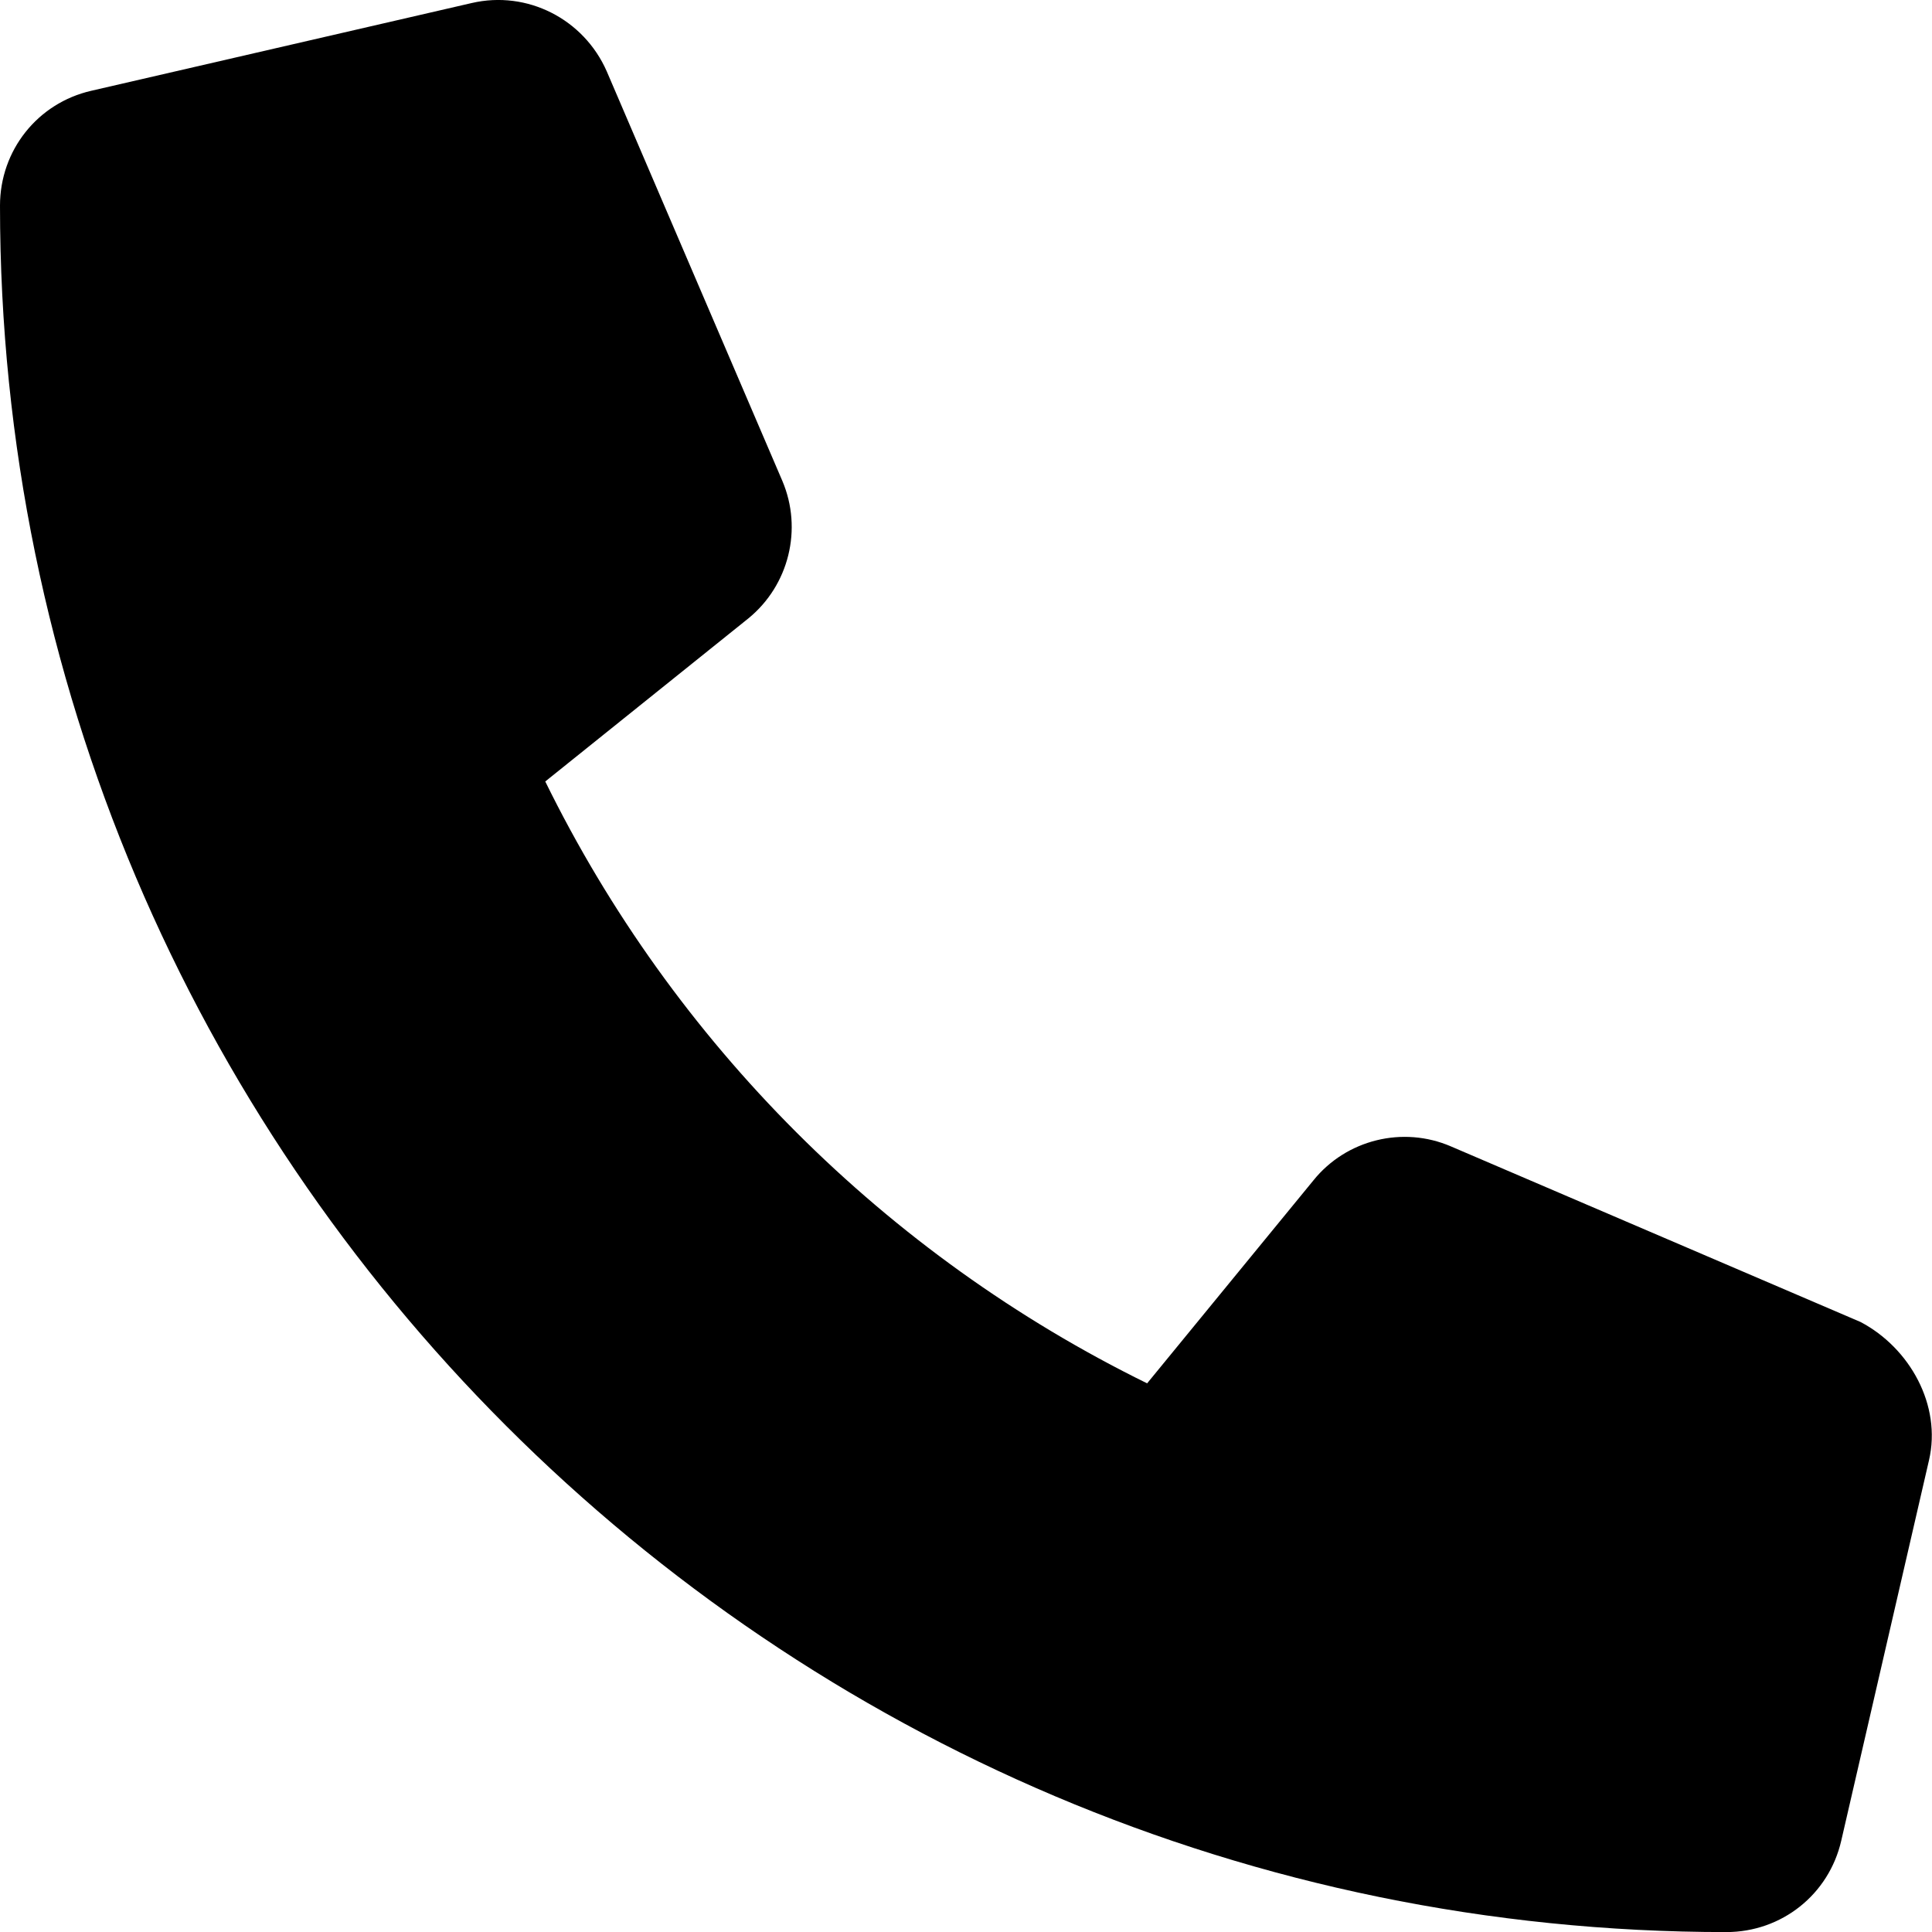
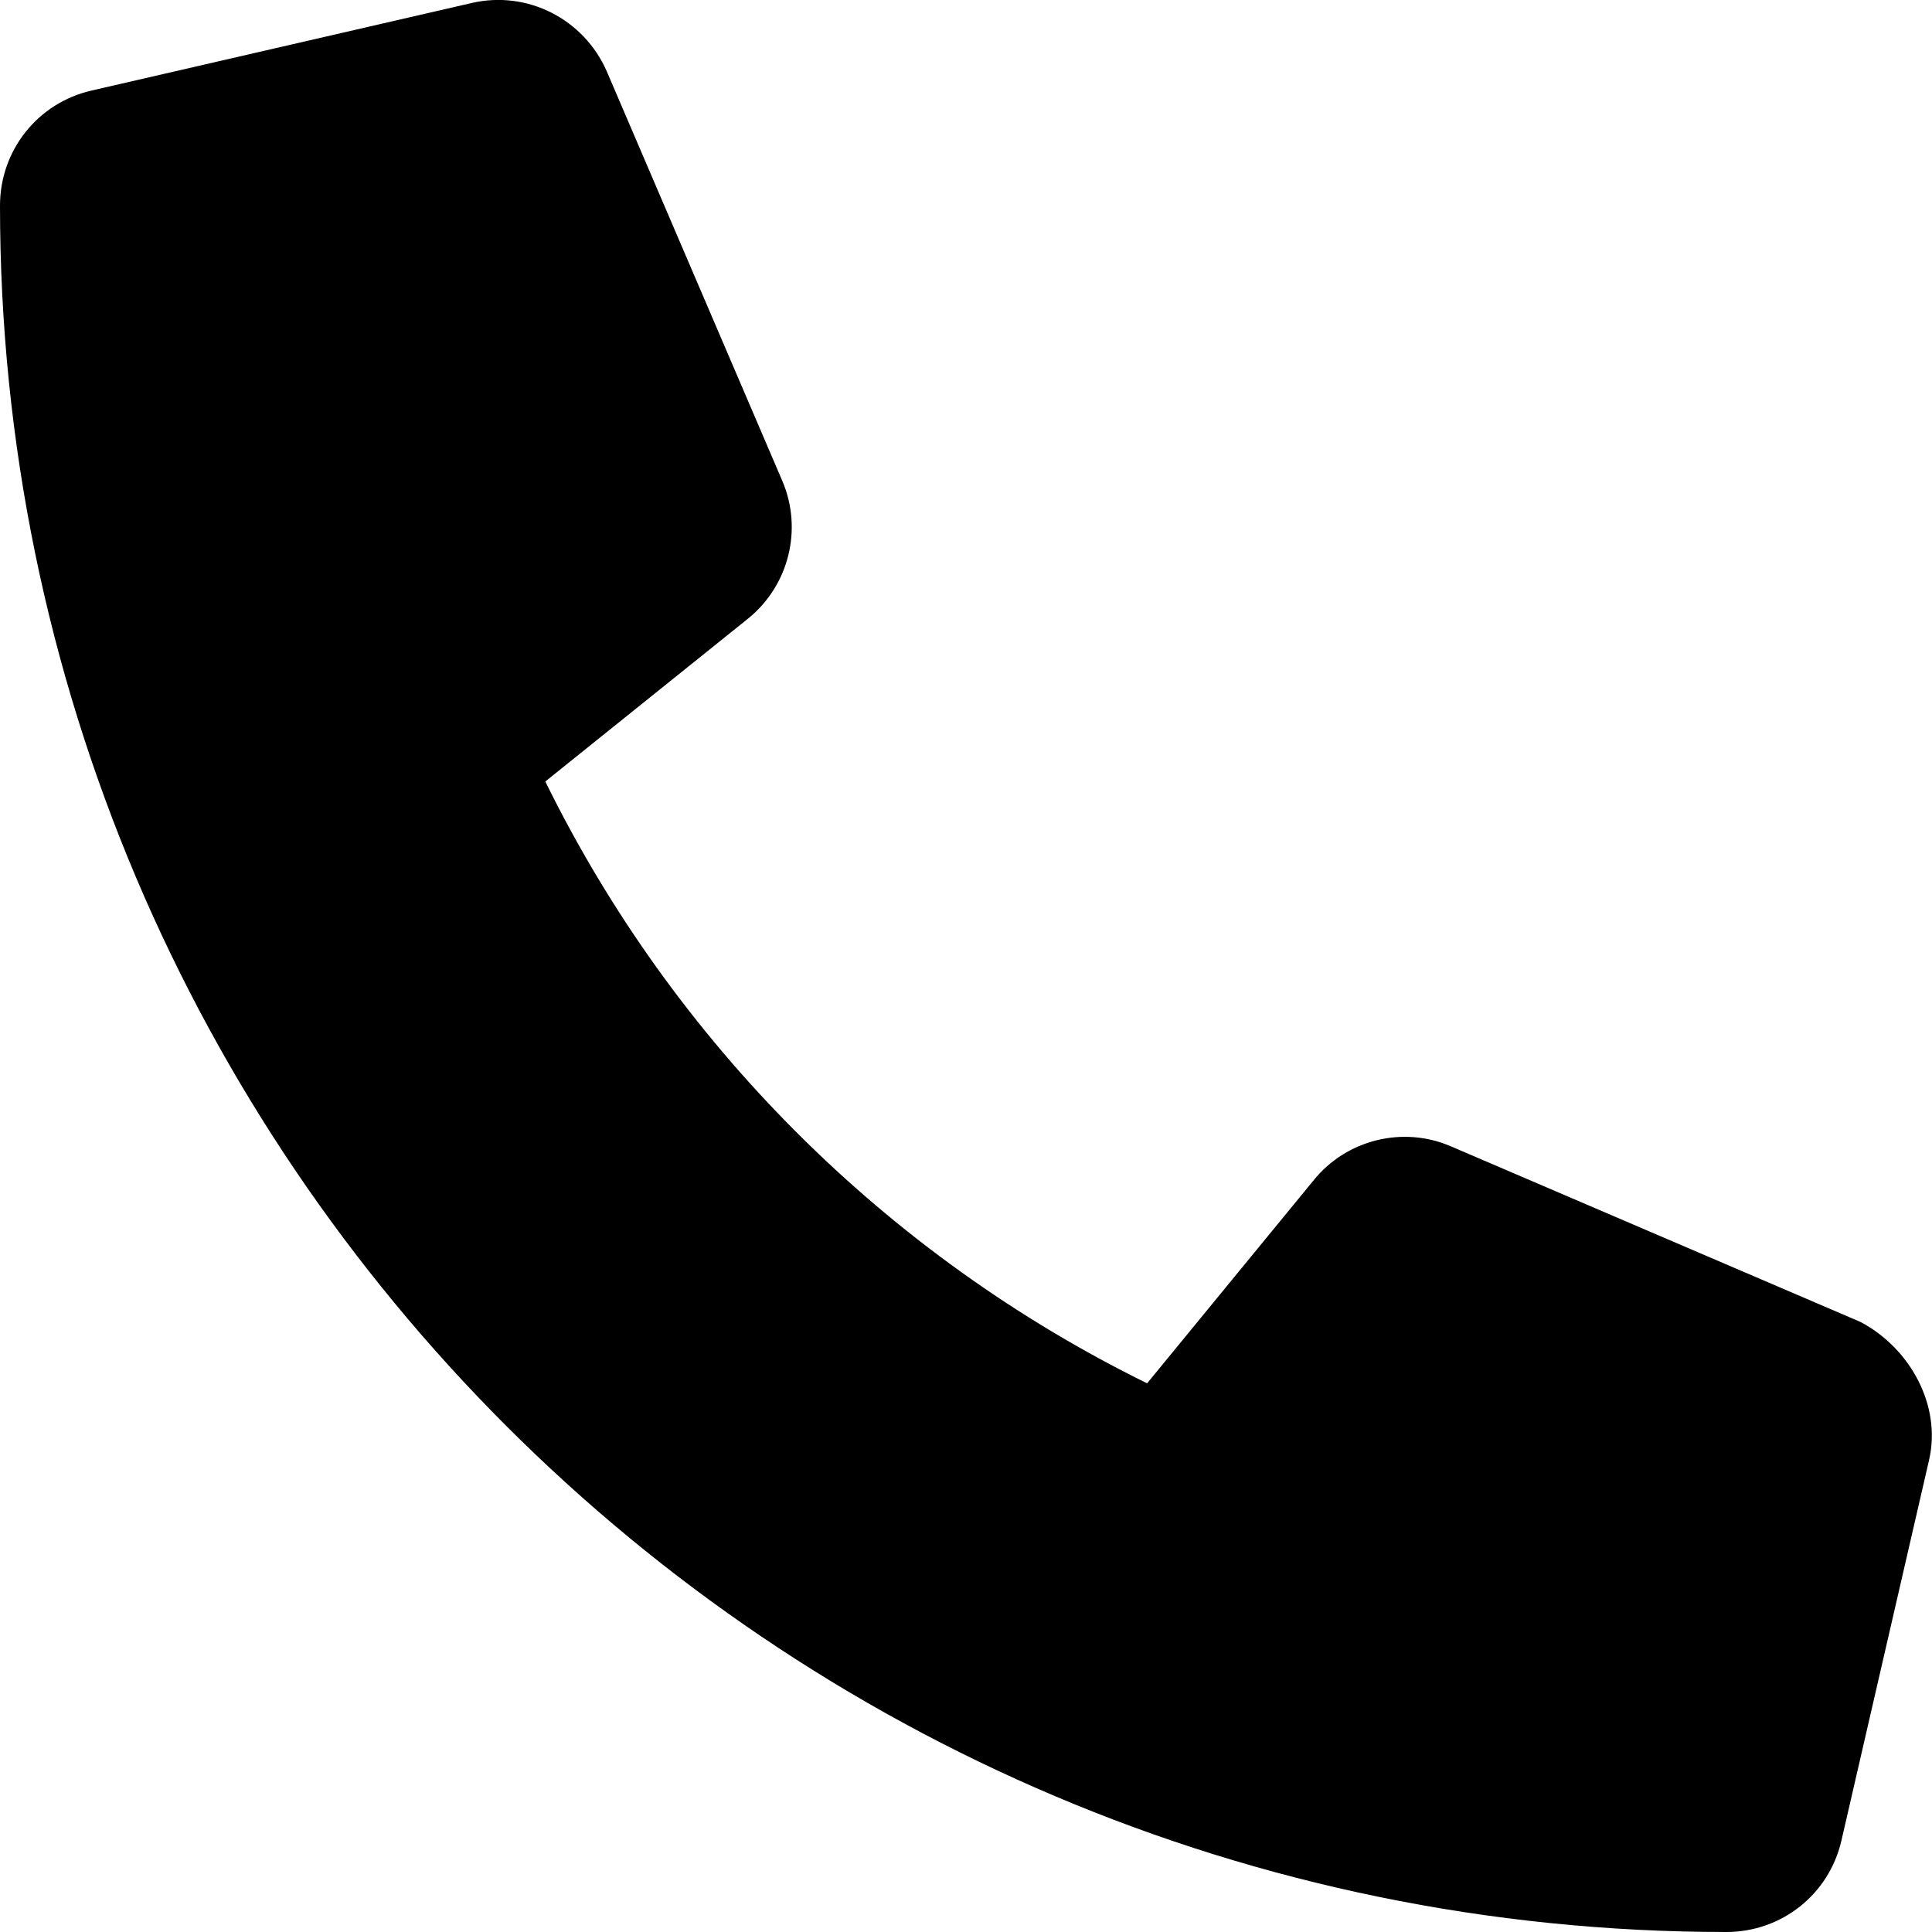
- <svg xmlns="http://www.w3.org/2000/svg" viewBox="0 0 512 512">
-   <path d="M511.2 387l-23.25 100.8c-3.266 14.25-15.79 24.22-30.46 24.22C205.2 512 0 306.8 0 54.5c0-14.66 9.969-27.2 24.22-30.45l100.8-23.25C139.7-2.602 154.7 5.018 160.8 18.92l46.52 108.5c5.438 12.78 1.77 27.67-8.98 36.45L144.5 207.1c33.98 69.22 90.26 125.5 159.5 159.5l44.08-53.8c8.688-10.78 23.69-14.51 36.47-8.975l108.5 46.51C506.1 357.2 514.6 372.4 511.2 387z" />
+ <svg xmlns="http://www.w3.org/2000/svg" width="20px" height="20px" viewBox="0 0 20 20" version="1.1">
+   <g id="surface1">
+     <path style=" stroke:none;fill-rule:nonzero;fill:rgb(0%,0%,0%);fill-opacity:1;" d="M 19.969 15.117 L 19.062 19.055 C 18.934 19.609 18.445 20 17.871 20 C 8.016 20 0 11.984 0 2.129 C 0 1.555 0.391 1.066 0.945 0.938 L 4.883 0.031 C 5.457 -0.102 6.043 0.195 6.281 0.738 L 8.098 4.977 C 8.312 5.477 8.168 6.059 7.746 6.402 L 5.645 8.09 C 6.973 10.793 9.172 12.992 11.875 14.32 L 13.598 12.219 C 13.938 11.797 14.523 11.652 15.02 11.867 L 19.258 13.684 C 19.77 13.953 20.102 14.547 19.969 15.117 Z M 19.969 15.117 " />
+   </g>
</svg>
